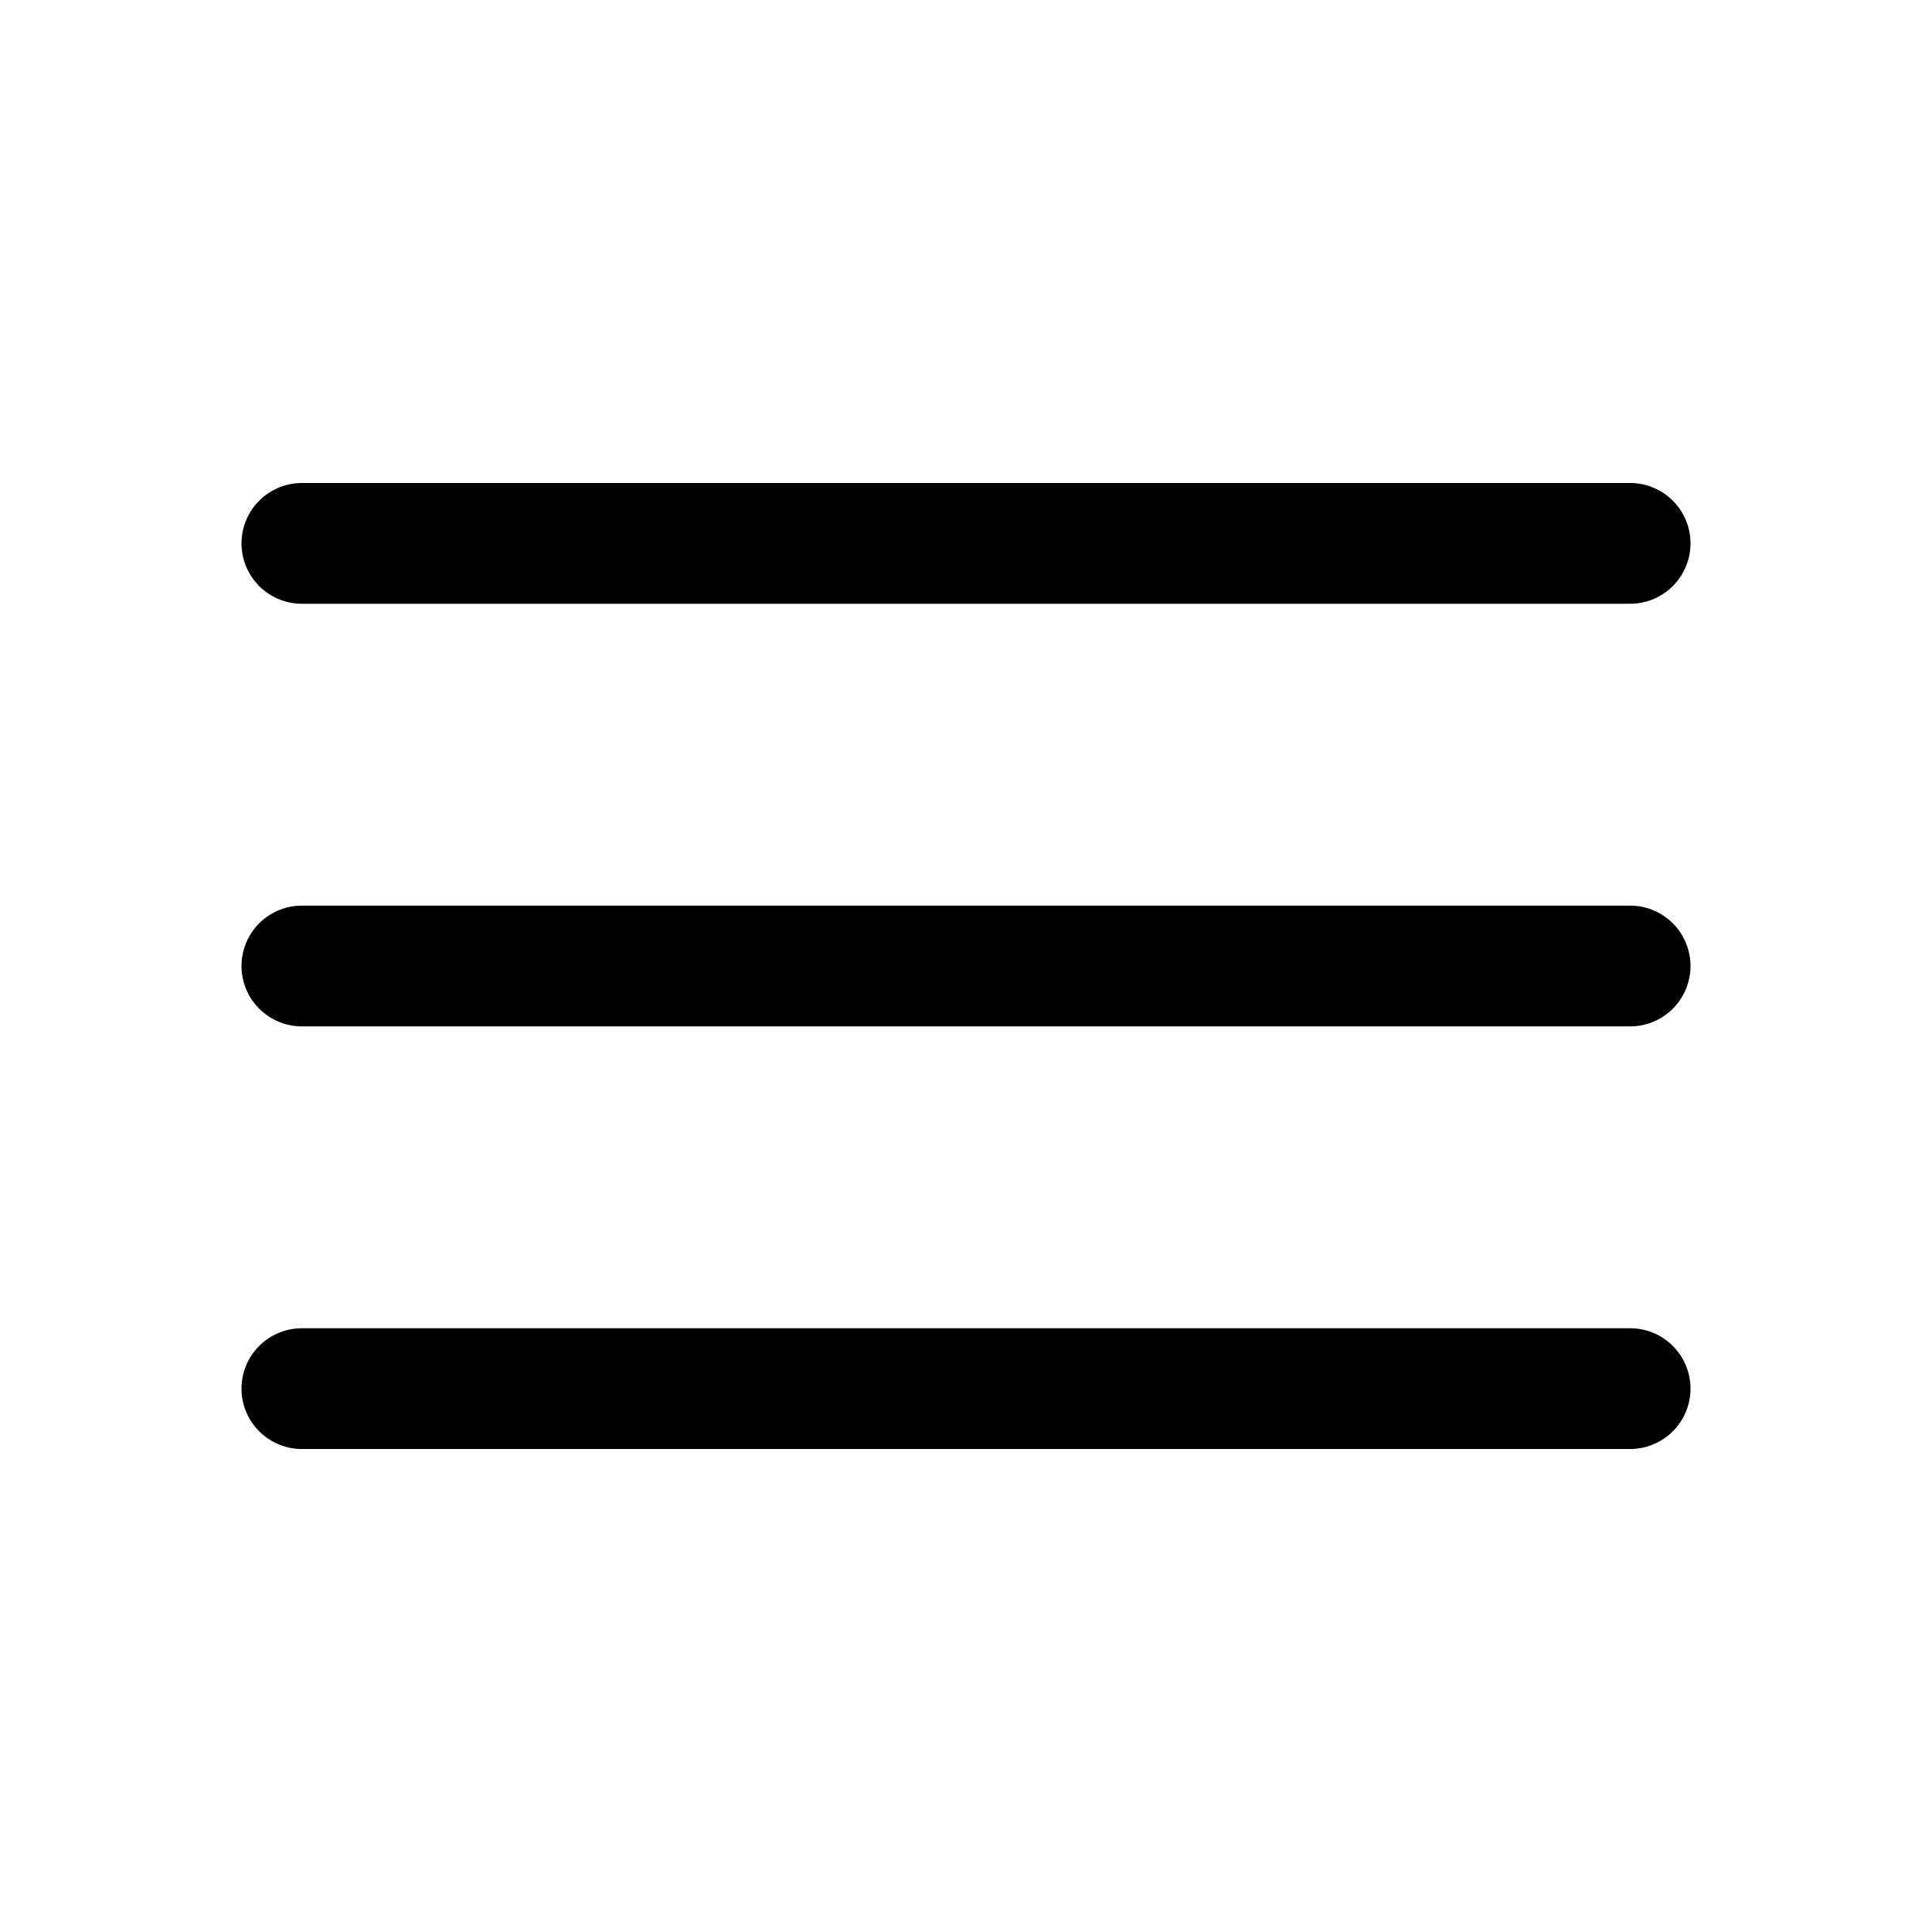
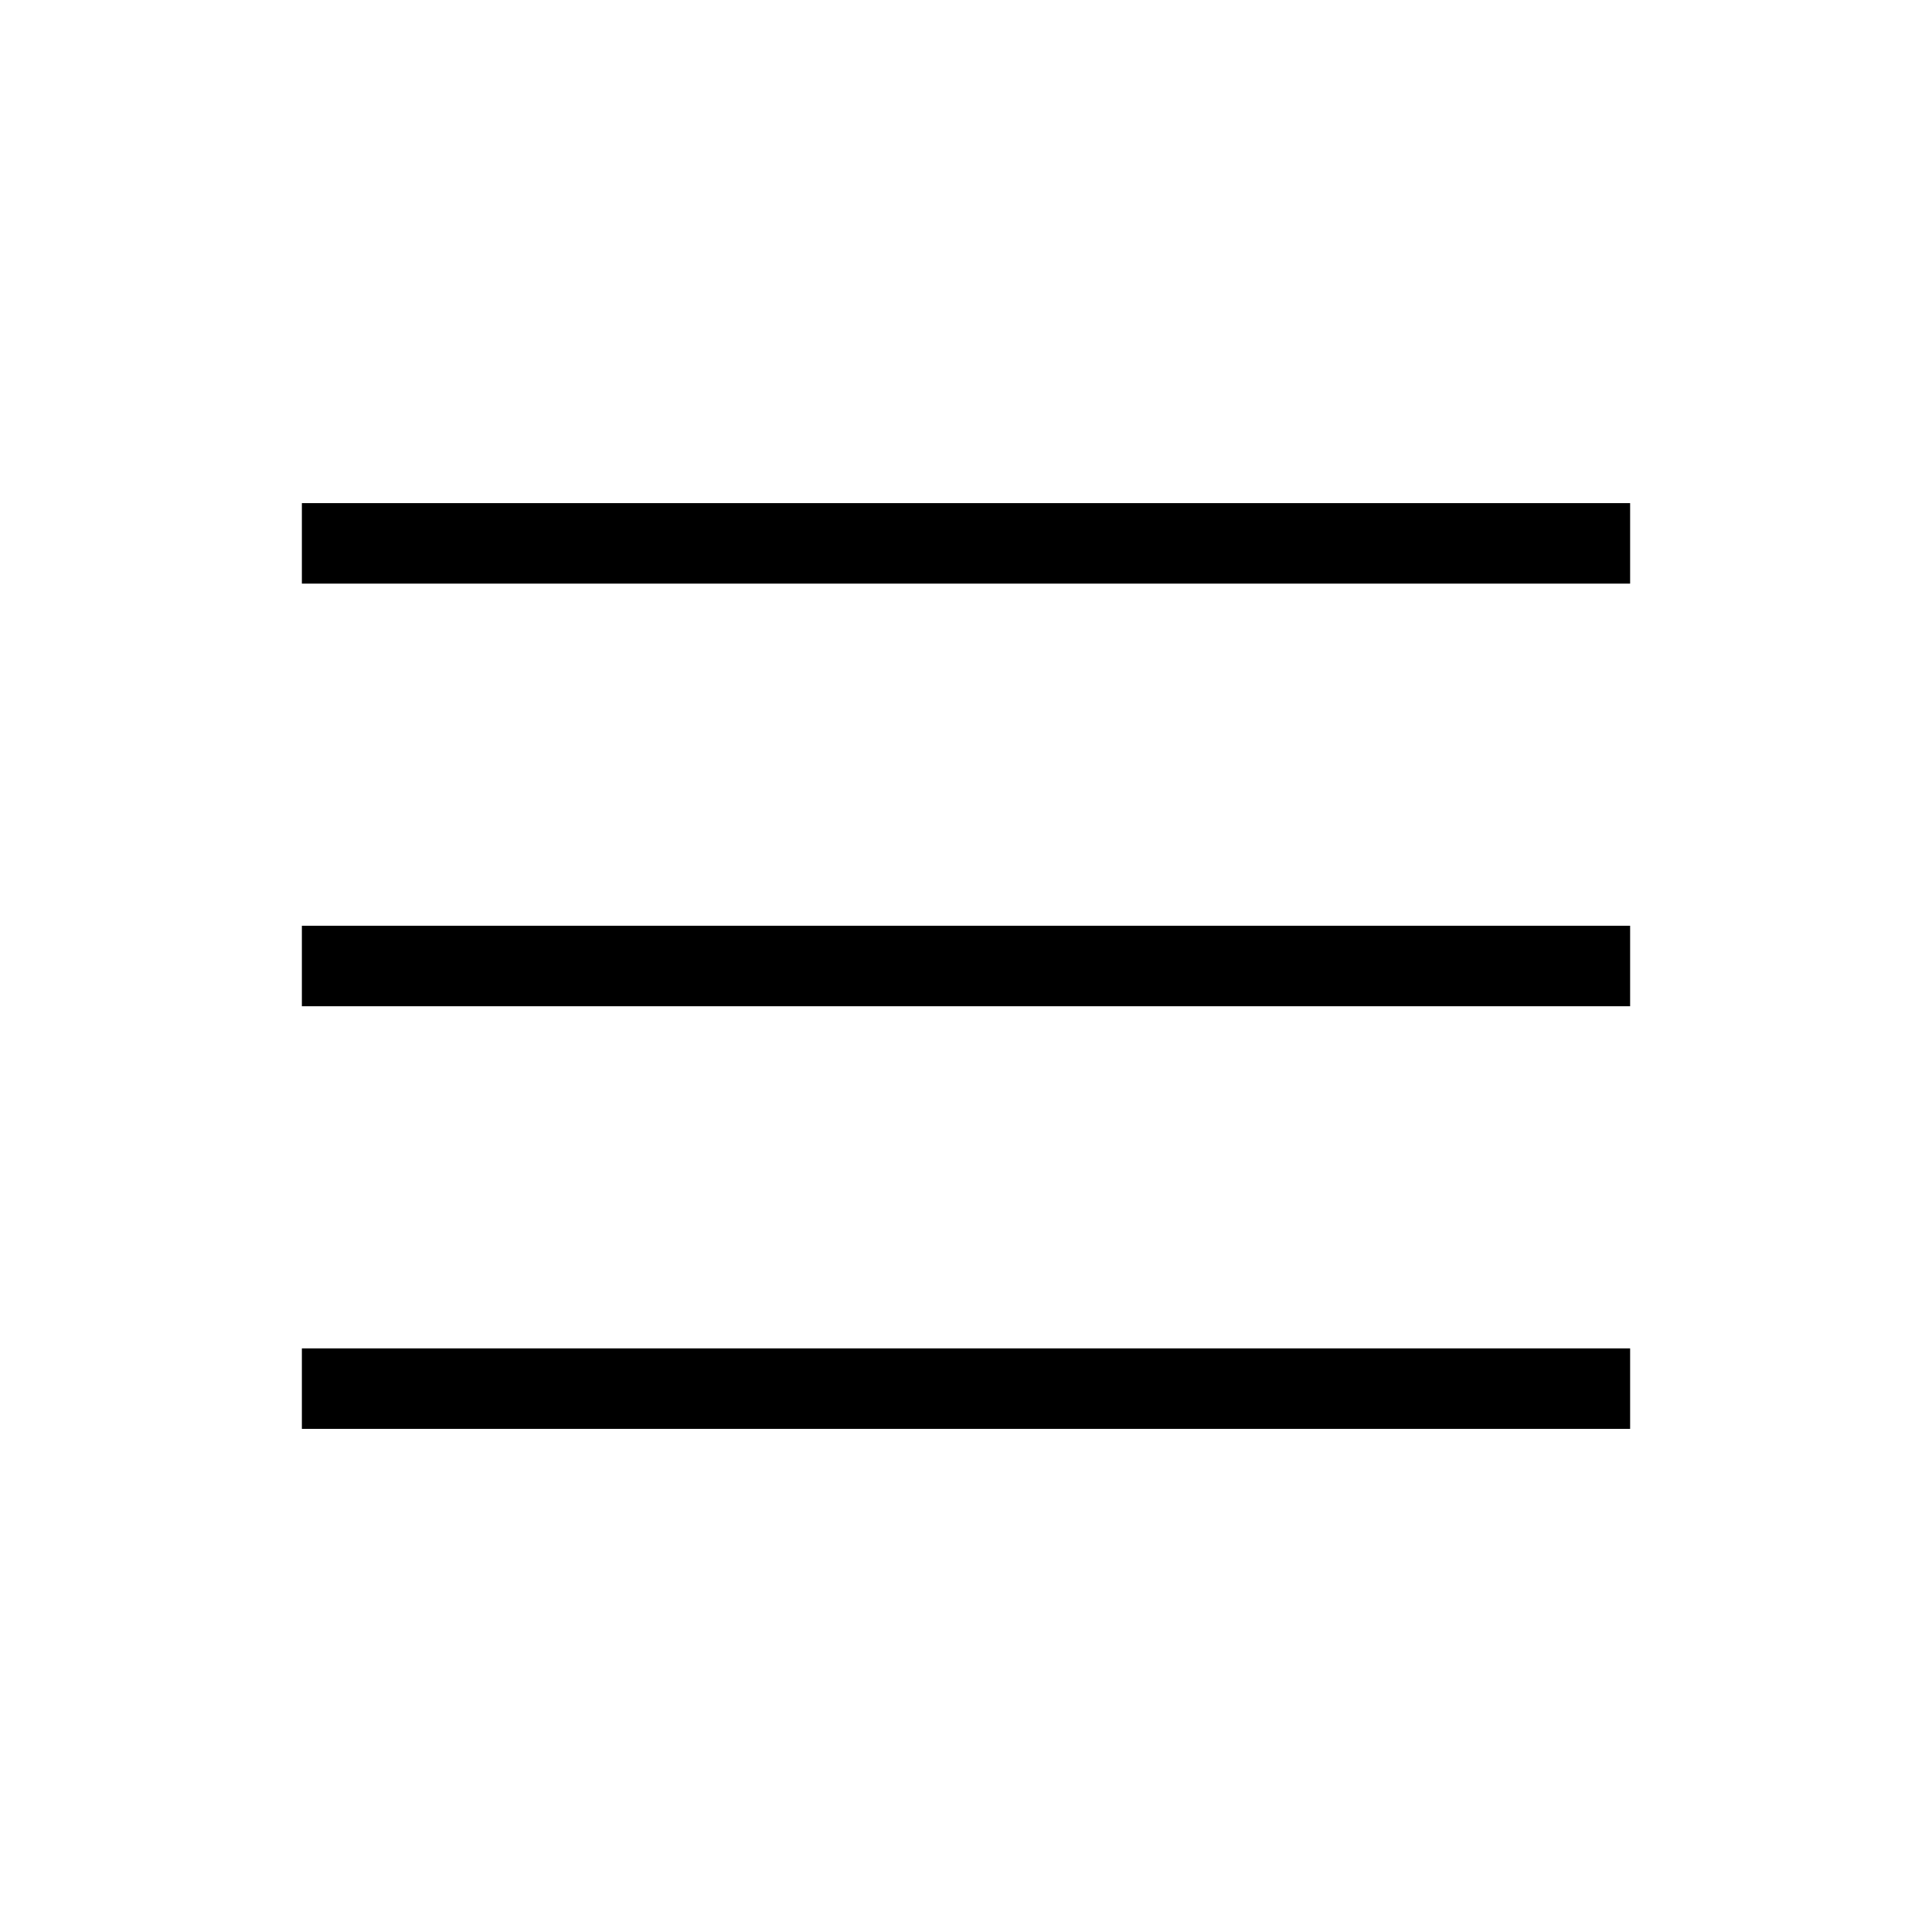
- <svg xmlns="http://www.w3.org/2000/svg" fill="none" viewBox="0 0 24 24" stroke-width="1.5" stroke="currentColor" className="w-6 h-6">
-   <path stroke-linecap="round" stroke-linejoin="round" d="M3.75 6.75h16.5M3.75 12h16.5m-16.5 5.25h16.5" />
+ <svg xmlns="http://www.w3.org/2000/svg" fill="none" viewBox="0 0 24 24" strokeWidth="1.5" stroke="currentColor" className="w-6 h-6">
+   <path strokeLinecap="round" strokeLinejoin="round" d="M3.75 6.75h16.5M3.75 12h16.5m-16.5 5.25h16.5" />
</svg>
